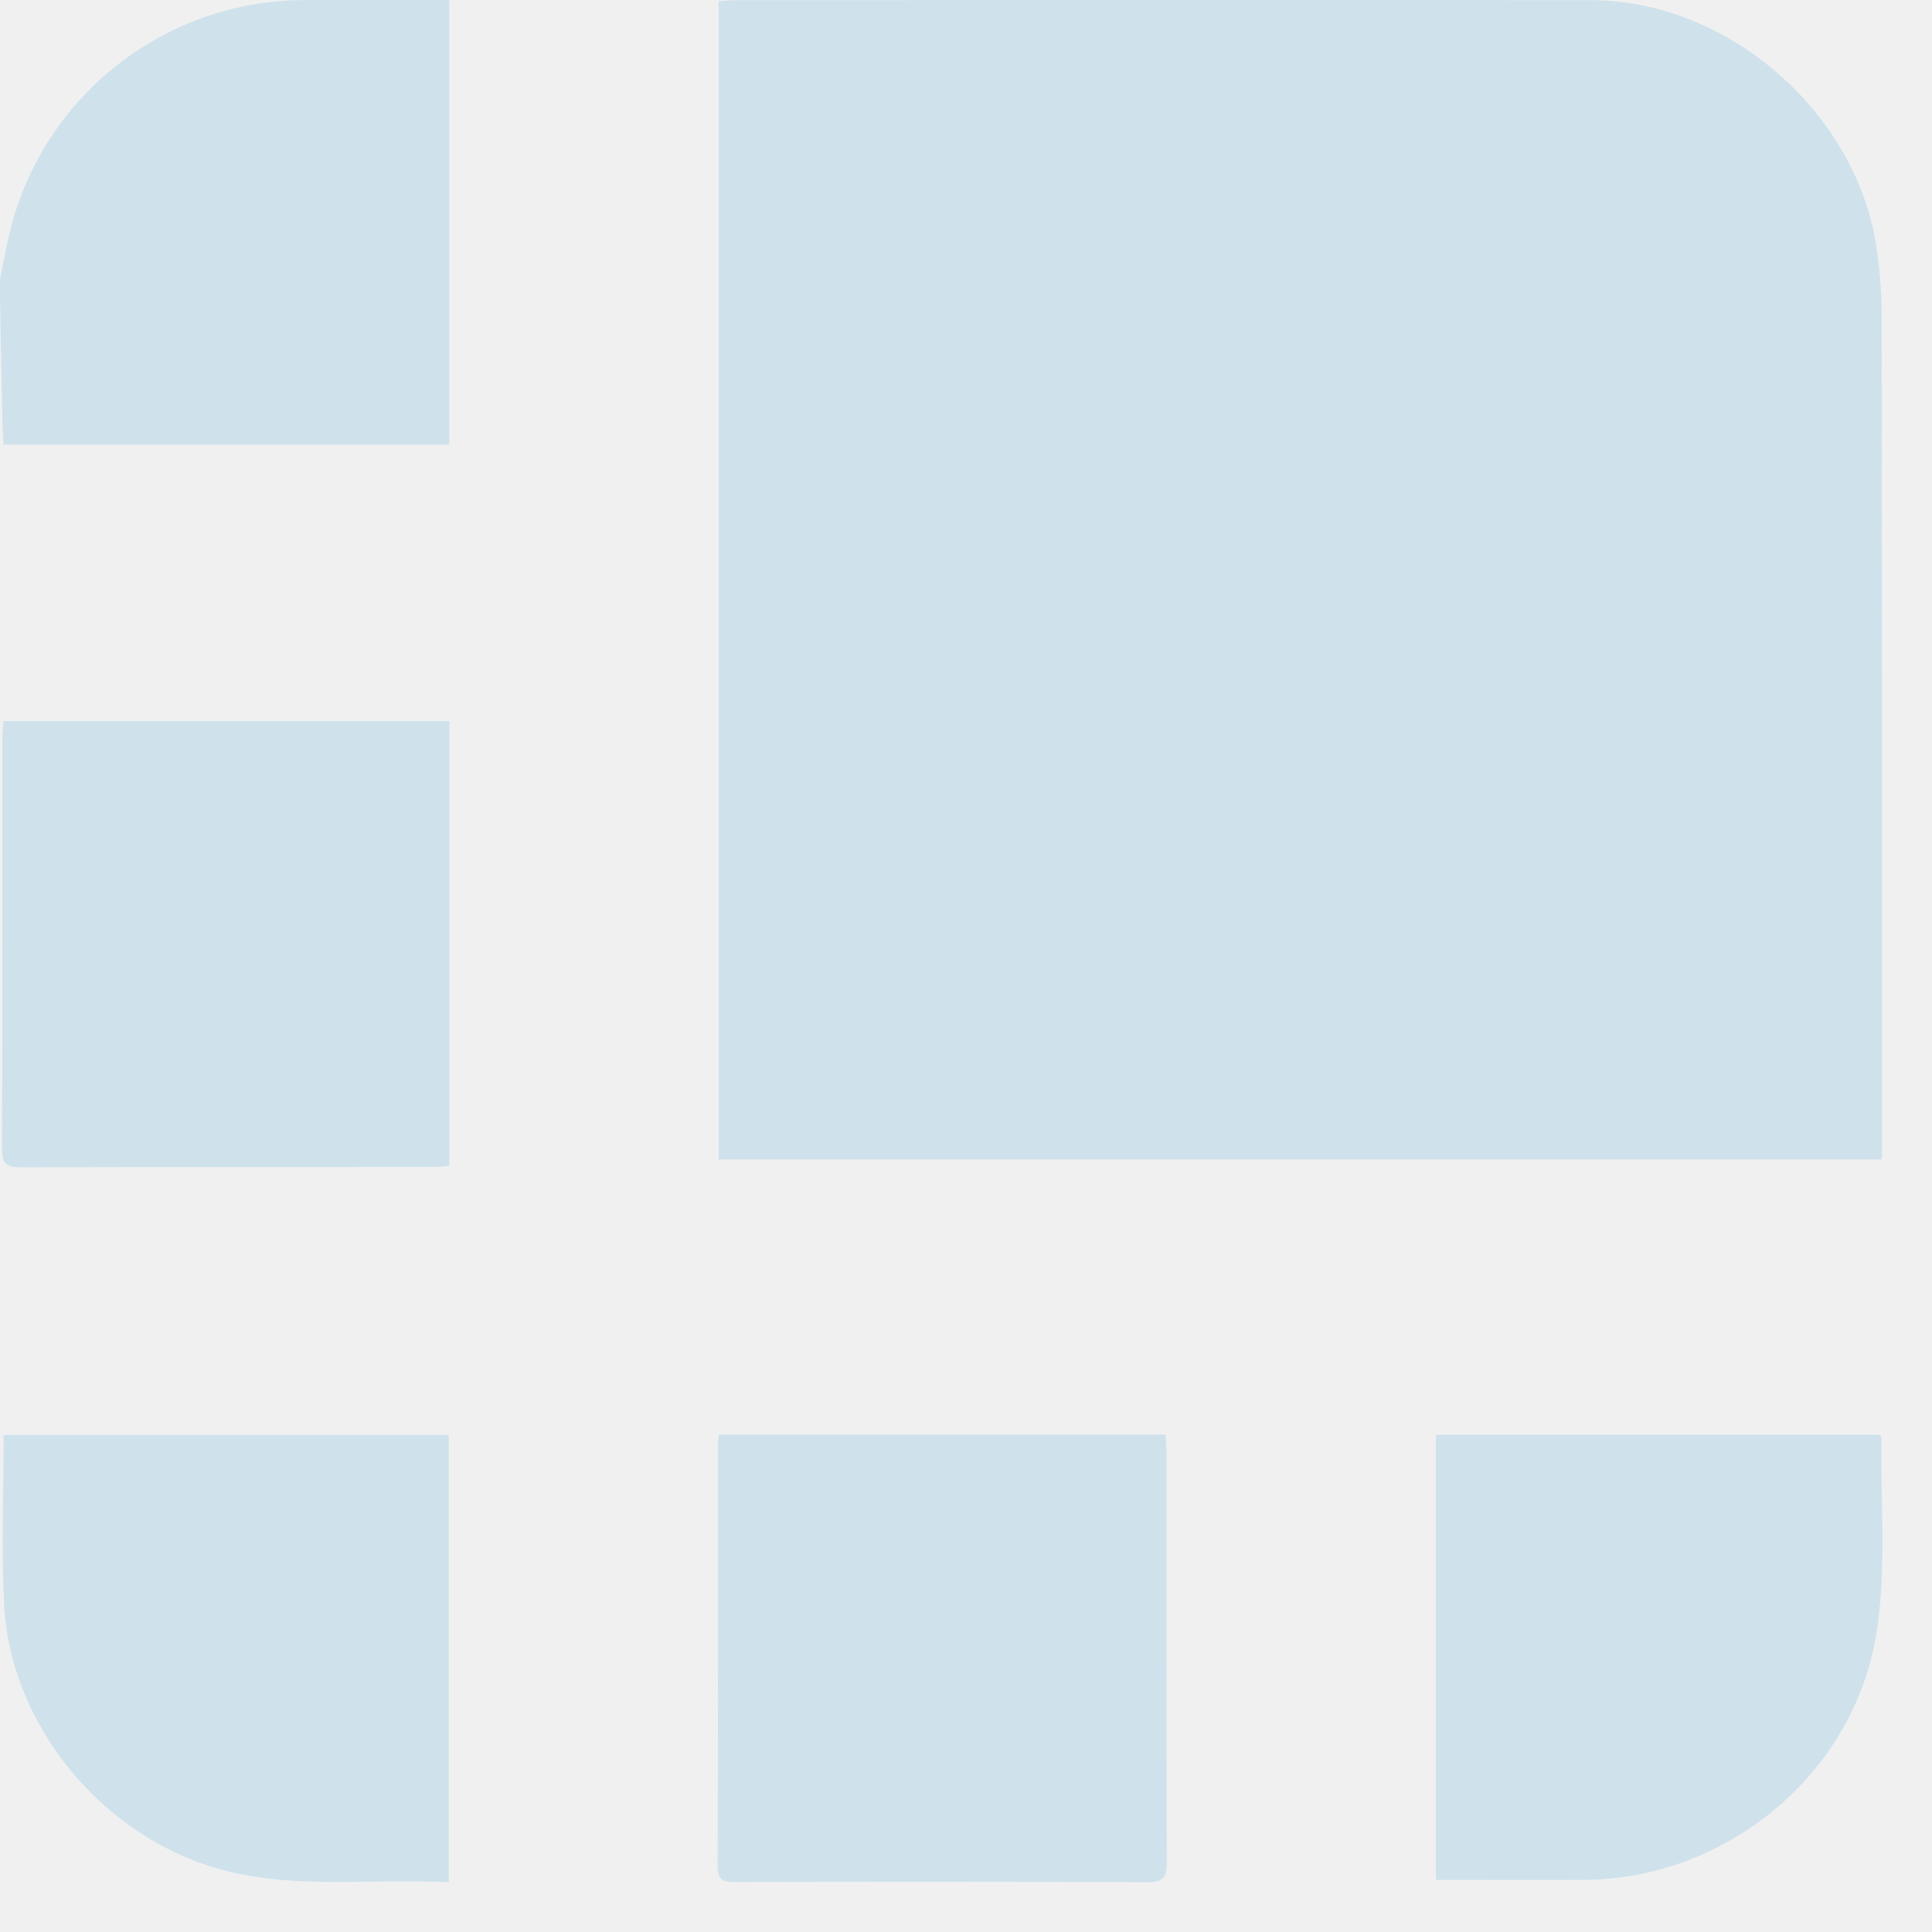
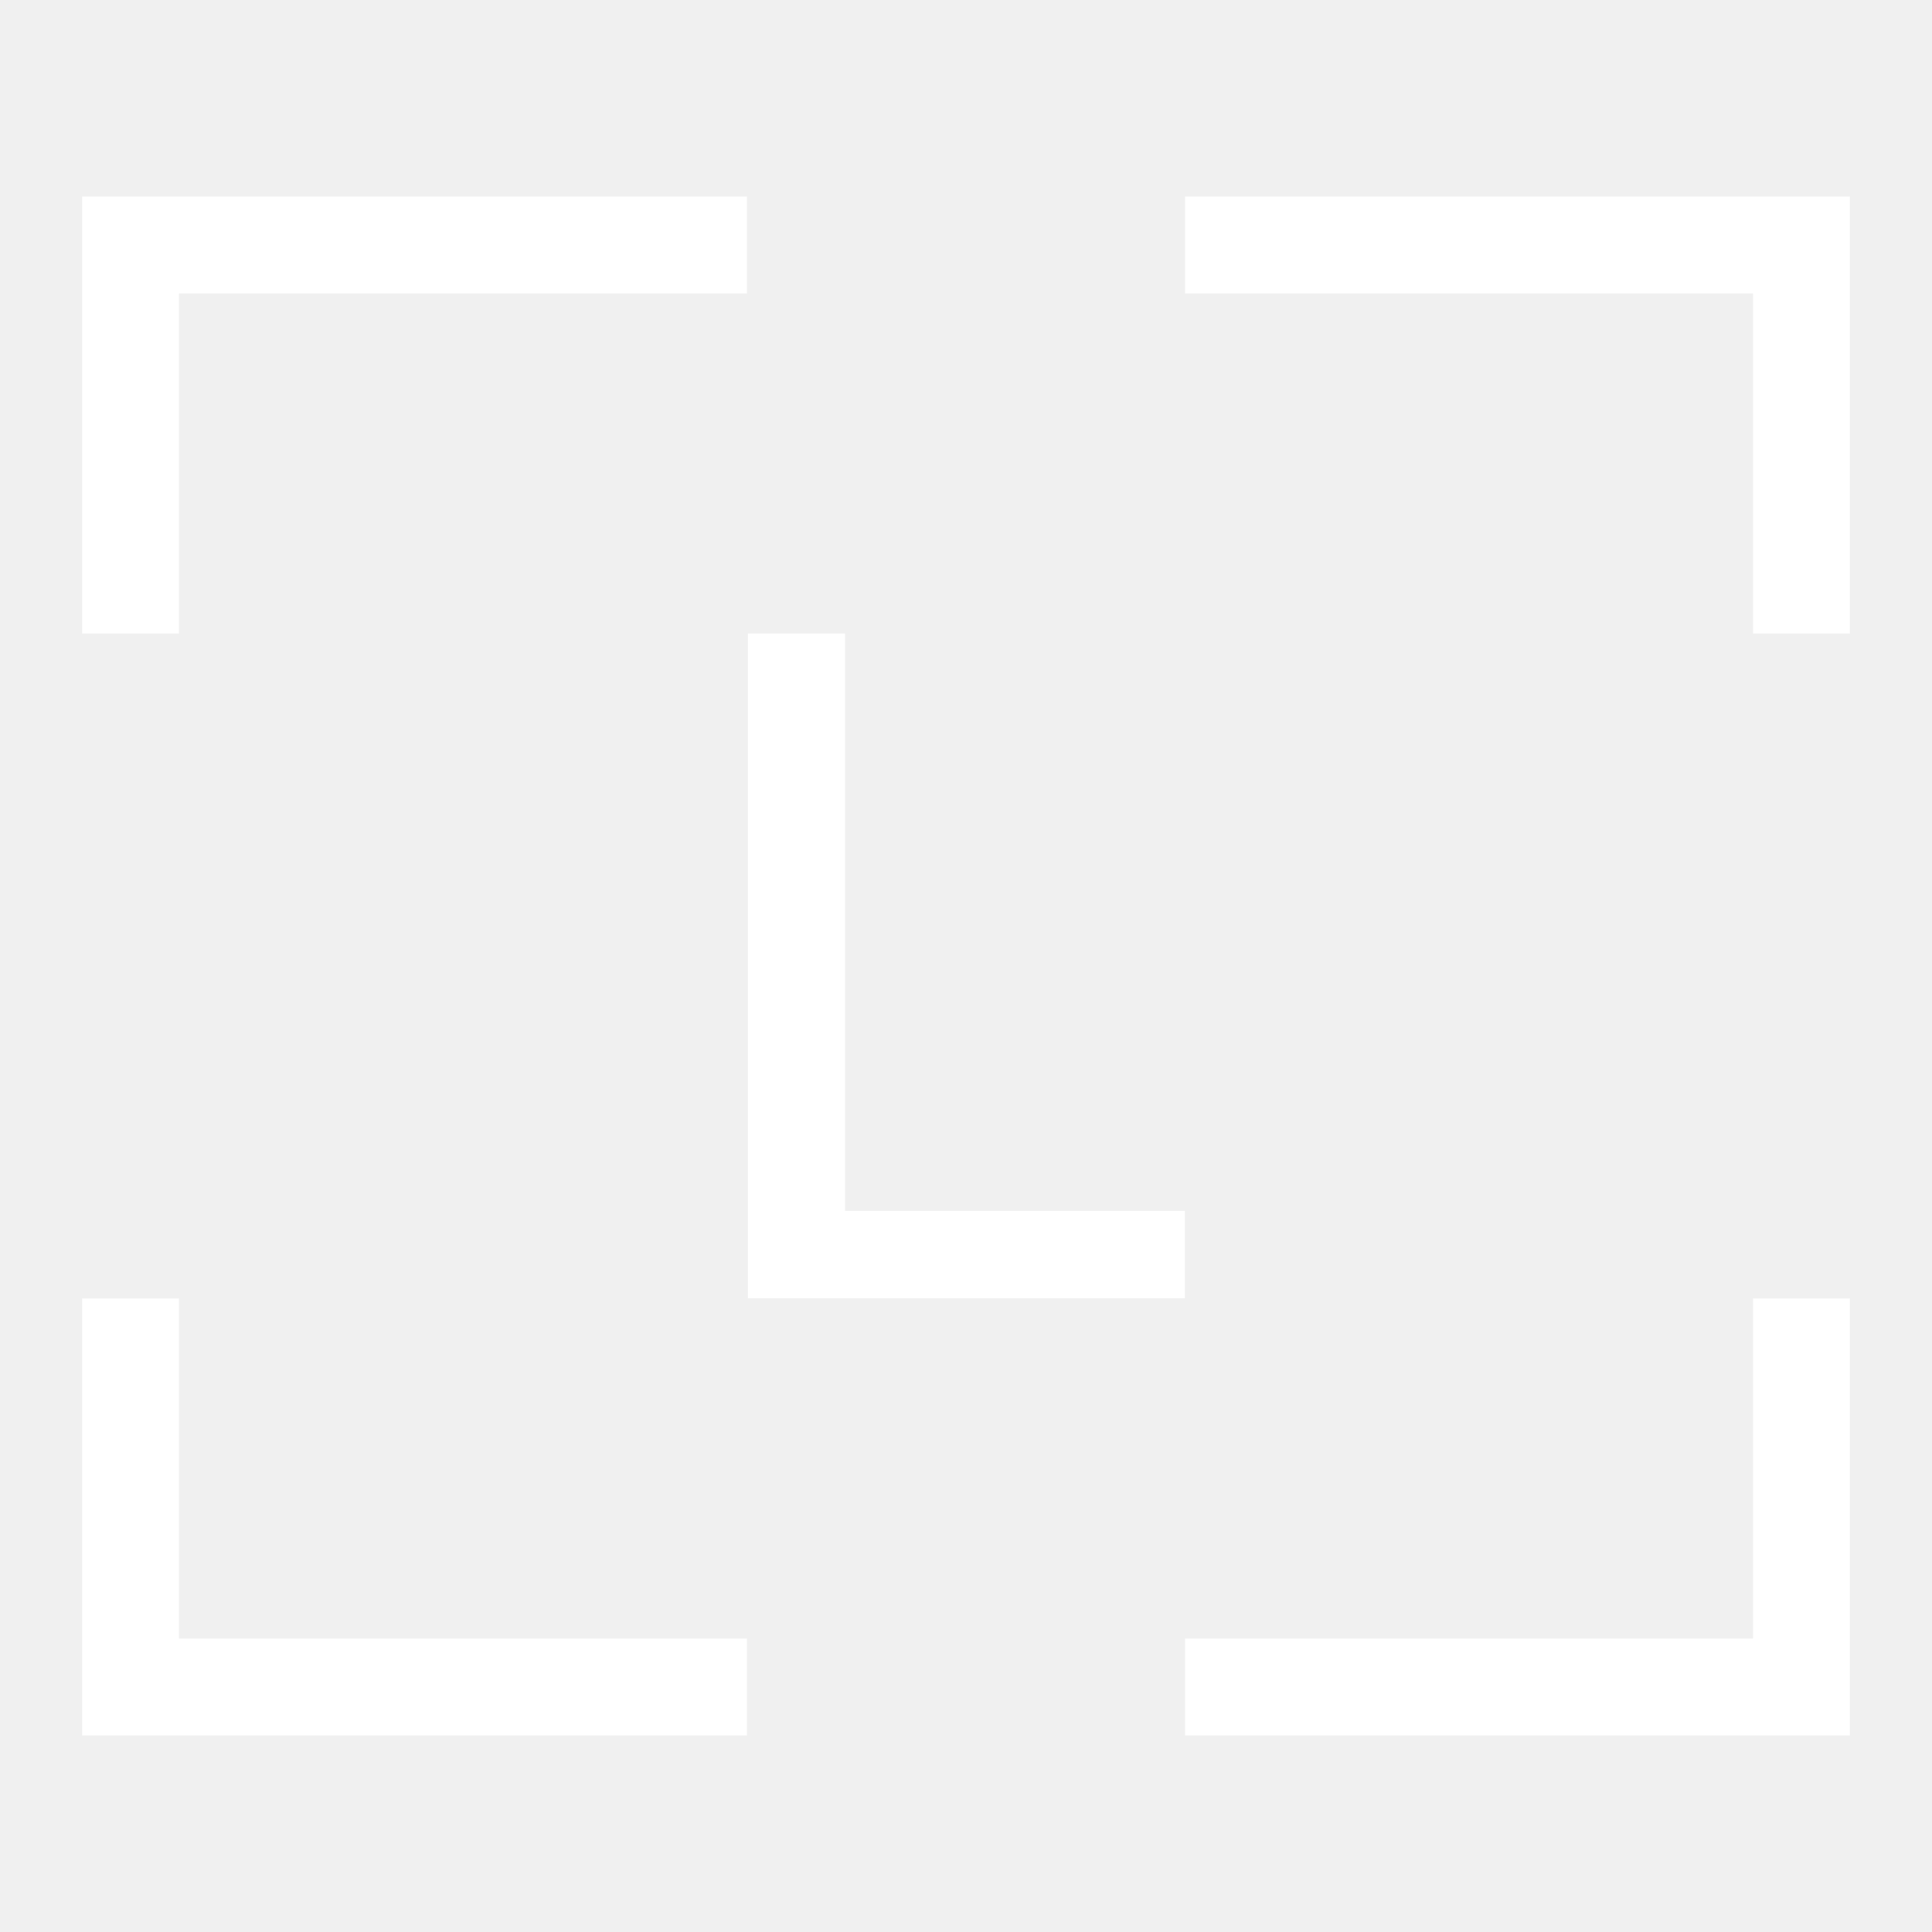
- <svg xmlns="http://www.w3.org/2000/svg" width="31" height="31" viewBox="0 0 31 31">
-   <g fill="none" fill-rule="evenodd">
-     <g fill="#CFE2EC">
-       <g>
-         <path d="M28.202 36.024v7.18c-1.312-.073-2.618.146-3.891-.278-1.781-.594-3.154-2.32-3.246-4.188-.044-.897-.007-1.797-.007-2.714h7.144zm11.5-.006c.005.097.015.19.015.284 0 2.193-.002 4.386.005 6.58 0 .228-.045.32-.302.32-2.208-.01-4.417-.008-6.626-.004-.186 0-.28-.028-.279-.25.008-2.261.005-4.522.006-6.783 0-.038.007-.076.015-.147h7.166zm11.448.004l.031.03c.004.005.007.01.007.014-.012 1.006.075 2.026-.06 3.017-.326 2.4-2.46 4.062-4.678 4.08-.796.006-1.592 0-2.41 0v-7.141h7.11zM28.212 24.569v7.138c-.09.006-.183.018-.276.018-2.197.001-4.394-.001-6.591.005-.211 0-.314-.033-.313-.281.009-2.21.005-4.421.006-6.632 0-.076.012-.152.02-.248h7.154zm18.316-11.567c2.21.002 4.287 1.82 4.588 4.012.049.354.078.714.078 1.072l.004 6.577v6.94H32.532V13.018c.105-.006.207-.016.309-.016 4.562-.001 9.124-.004 13.687 0zm-18.32-.001v7.132h-7.15c-.007-.127-.018-.258-.02-.39-.014-.656-.026-1.313-.038-1.97v-.29c.055-.264.1-.53.165-.79.54-2.168 2.49-3.69 4.724-3.692h2.318z" transform="translate(-467 -200) translate(446 187)" />
-       </g>
-     </g>
-   </g>
+ <svg xmlns="http://www.w3.org/2000/svg" width="48" height="48" viewBox="0 0 48 48" fill="none">
+   <path d="M2.04 32.262V43.116H18.558V40.71H4.446V32.262H2.04ZM43.554 32.262V40.71H29.442V43.116H45.96V32.262H43.554ZM18.582 15.738V32.256H29.436V30.084H20.994V15.738H18.582ZM2.04 4.884V15.738H4.446V7.29H18.558V4.884H2.04ZM29.442 4.884V7.29H43.554V15.738H45.96V4.884H29.442Z" fill="#ffffff" />
</svg>
